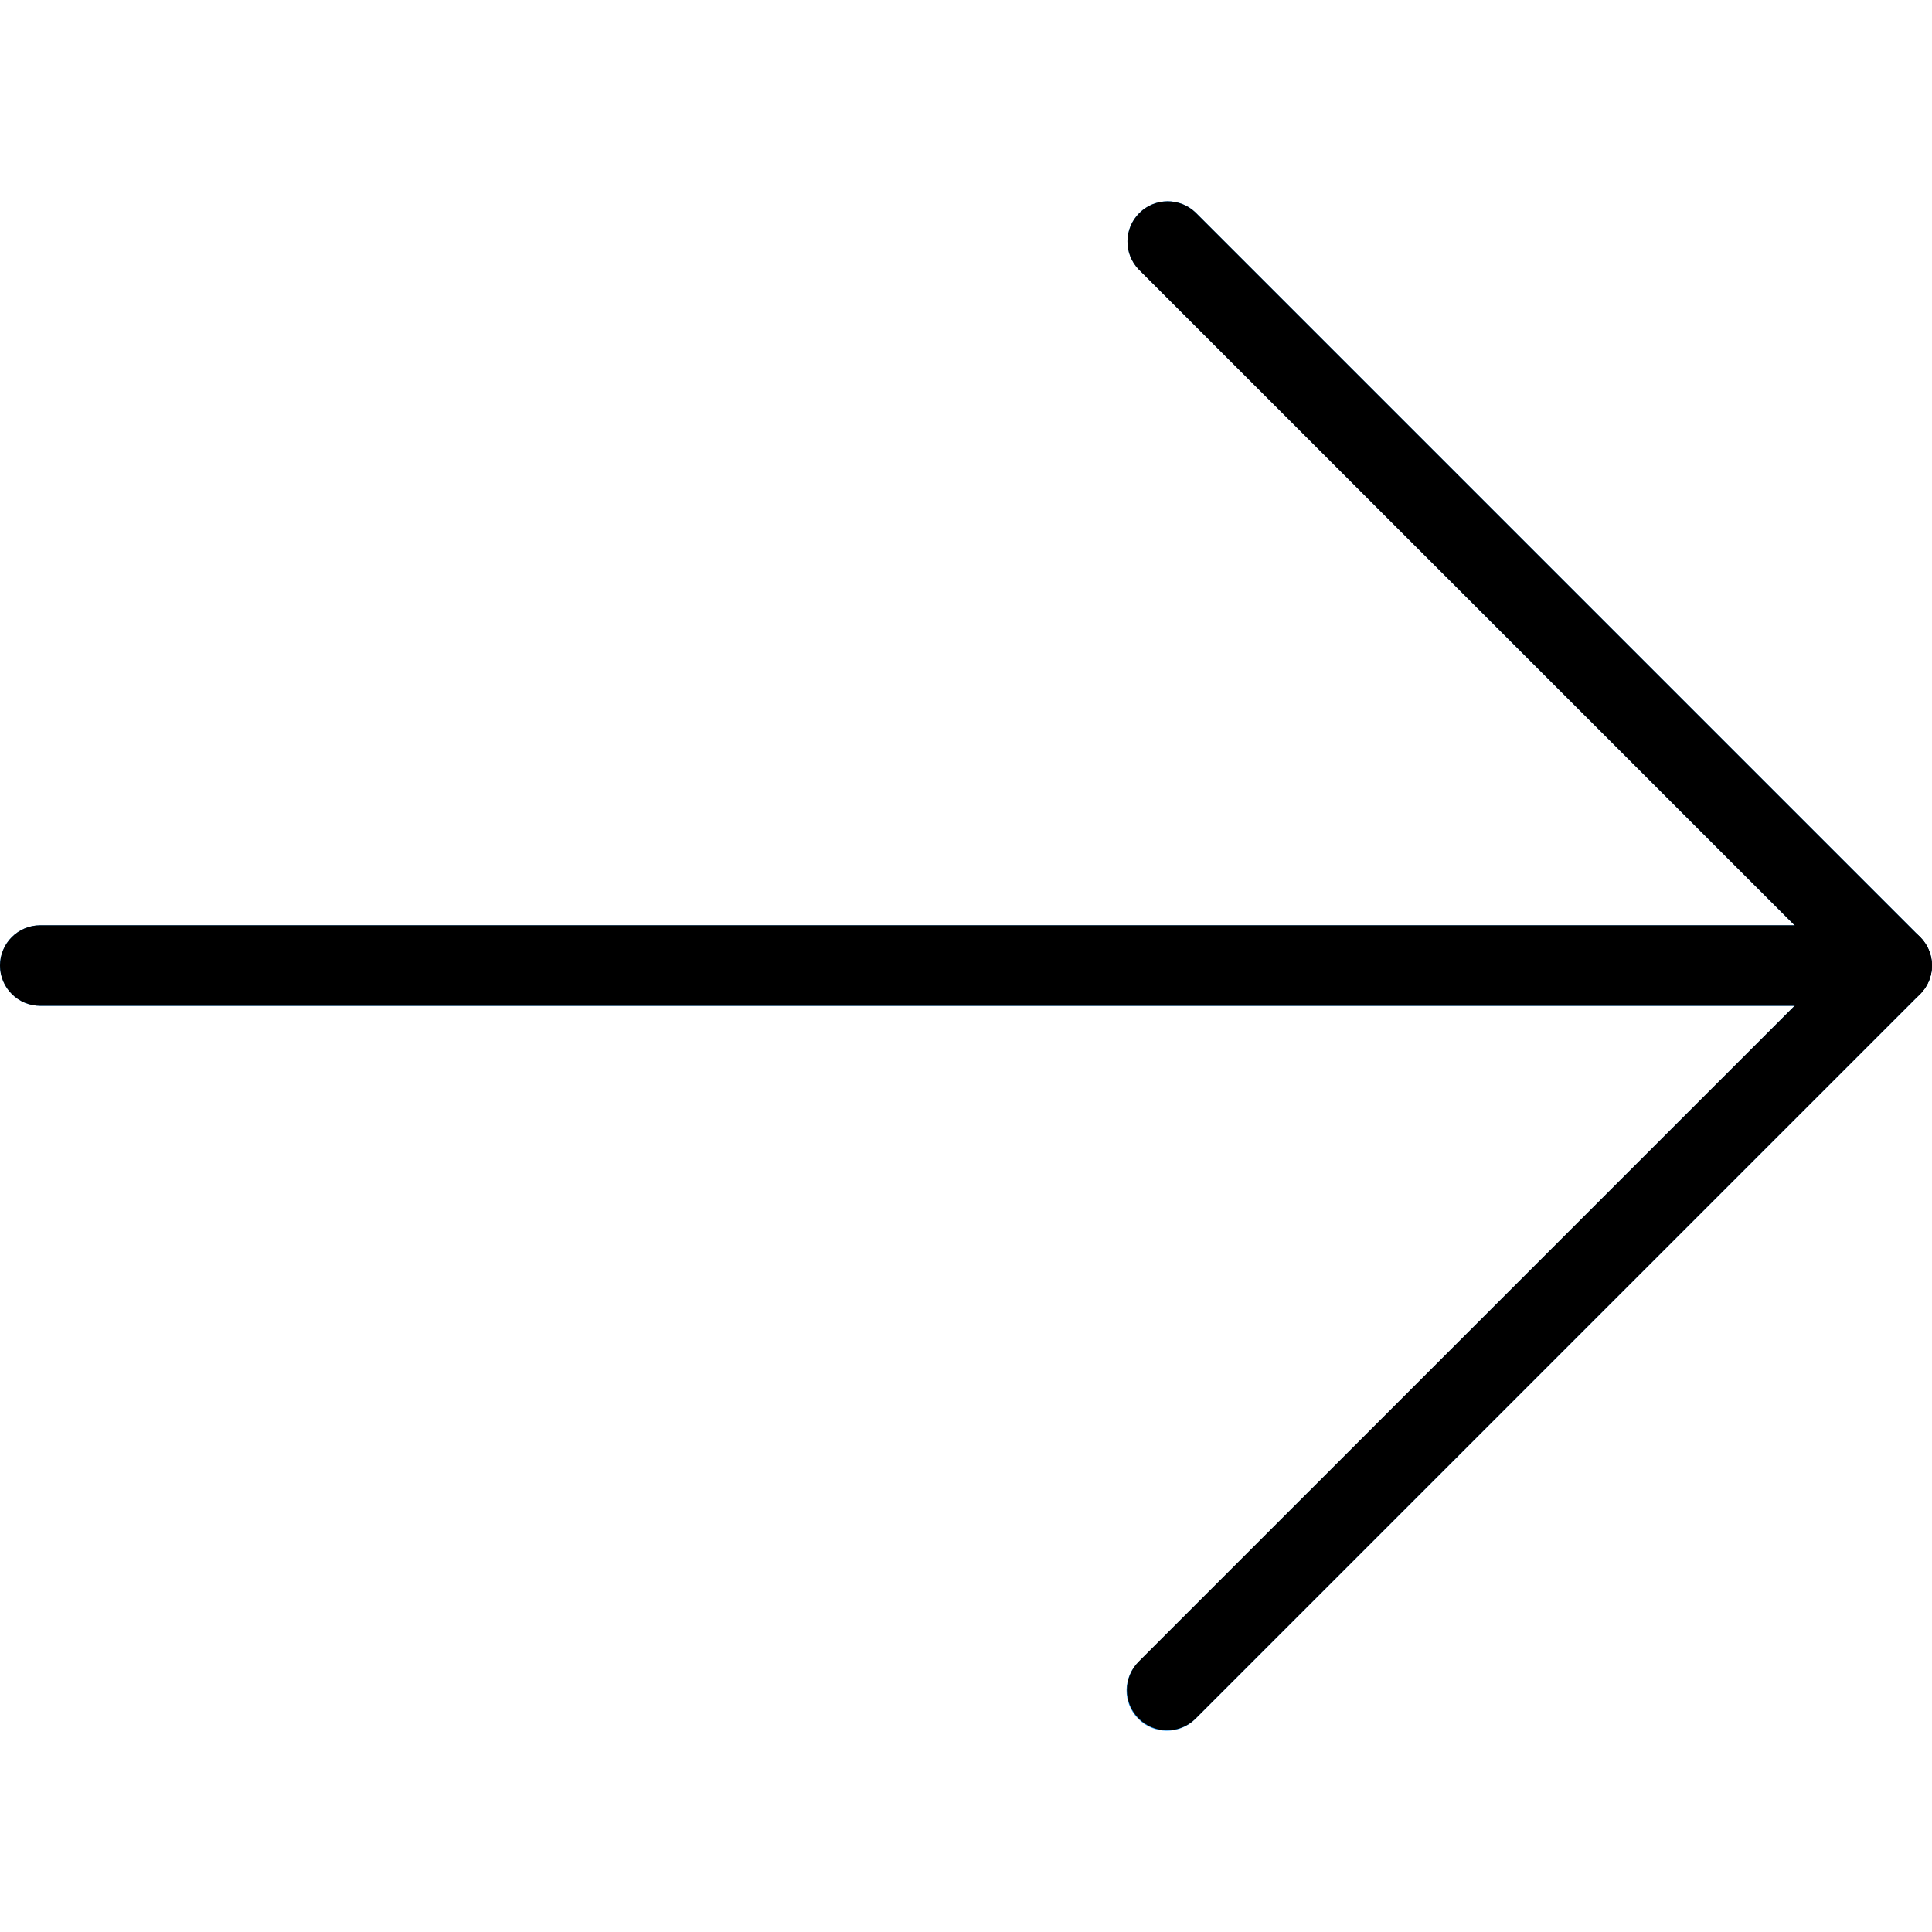
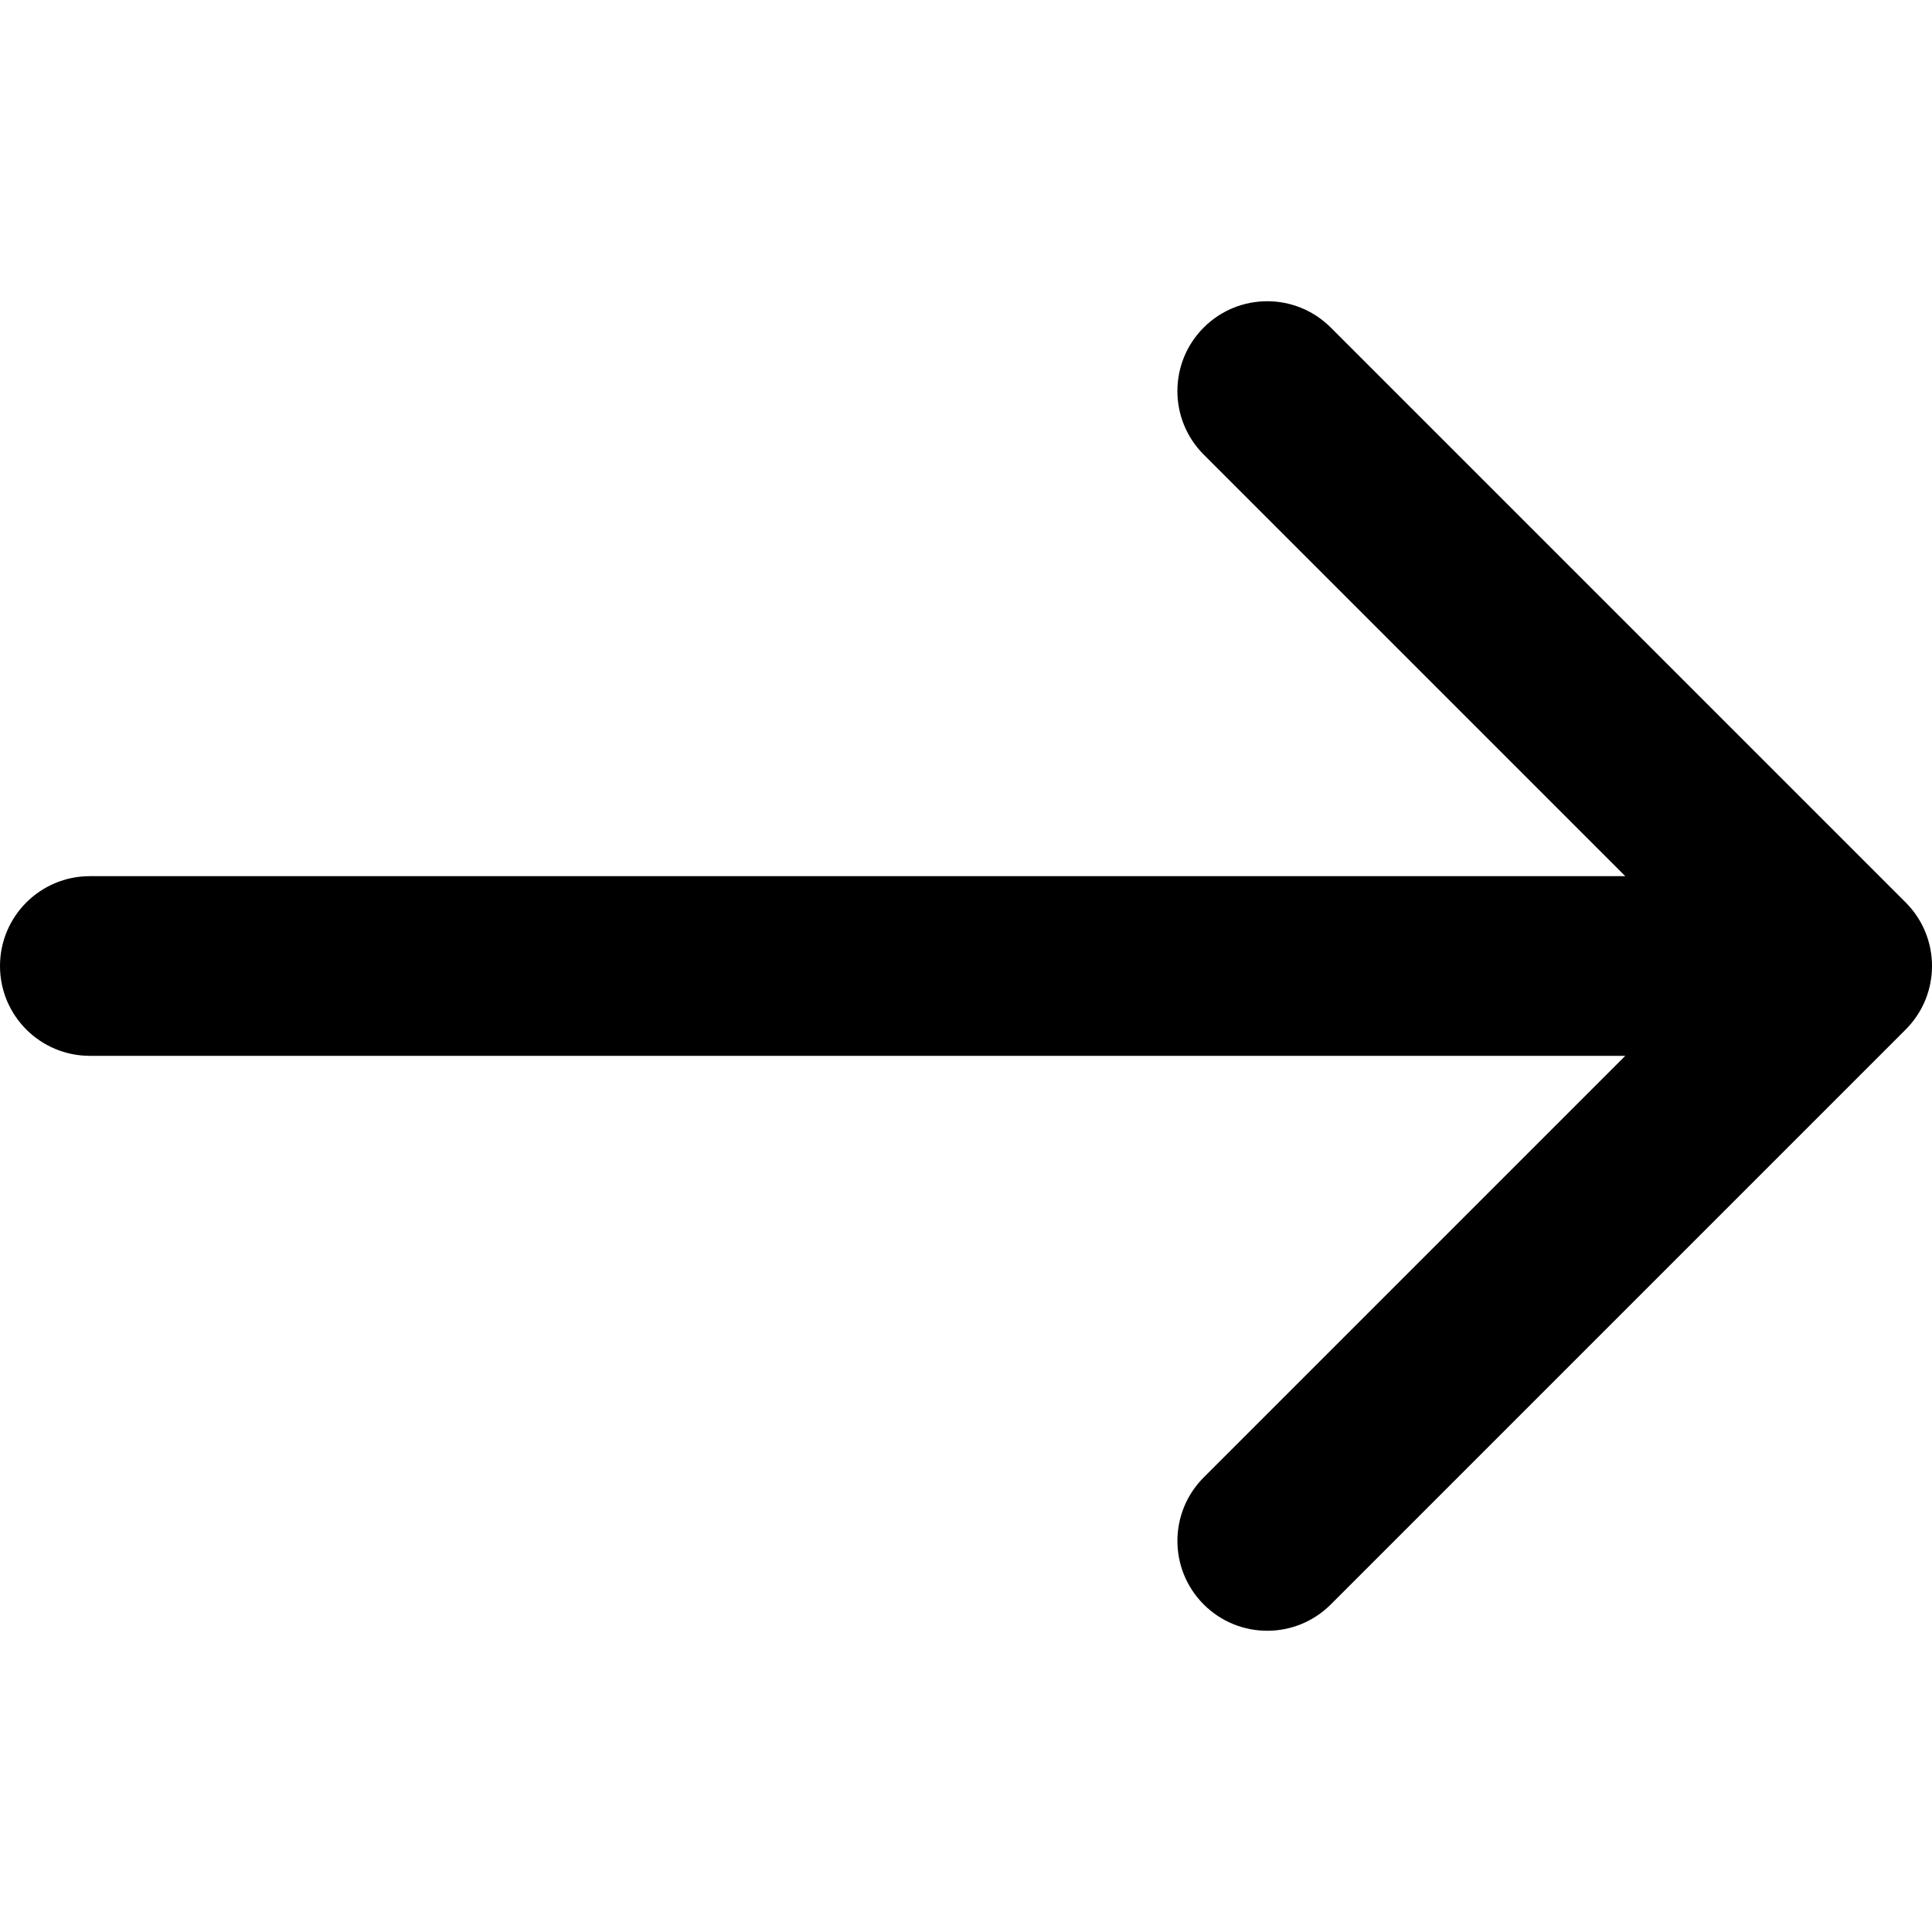
- <svg xmlns="http://www.w3.org/2000/svg" version="1.1" id="Capa_1" x="0px" y="0px" viewBox="0 0 512 512" style="enable-background:new 0 0 512 512;" xml:space="preserve">
-   <path style="fill:#2196F3;" d="M511.189,259.954c1.649-3.989,0.731-8.579-2.325-11.627l-192-192  c-4.237-4.093-10.99-3.975-15.083,0.262c-3.992,4.134-3.992,10.687,0,14.82l173.803,173.803H10.667  C4.776,245.213,0,249.989,0,255.88c0,5.891,4.776,10.667,10.667,10.667h464.917L301.803,440.328  c-4.237,4.093-4.355,10.845-0.262,15.083c4.093,4.237,10.845,4.354,15.083,0.262c0.089-0.086,0.176-0.173,0.262-0.262l192-192  C509.872,262.42,510.655,261.246,511.189,259.954z" />
-   <path d="M309.333,458.546c-5.891,0.011-10.675-4.757-10.686-10.648c-0.005-2.84,1.123-5.565,3.134-7.571L486.251,255.88  L301.781,71.432c-4.093-4.237-3.975-10.99,0.262-15.083c4.134-3.992,10.687-3.992,14.82,0l192,192  c4.164,4.165,4.164,10.917,0,15.083l-192,192C314.865,457.426,312.157,458.546,309.333,458.546z" />
-   <path d="M501.333,266.546H10.667C4.776,266.546,0,261.771,0,255.88c0-5.891,4.776-10.667,10.667-10.667h490.667  c5.891,0,10.667,4.776,10.667,10.667C512,261.771,507.224,266.546,501.333,266.546z" />
+ <svg xmlns="http://www.w3.org/2000/svg" version="1.1" id="Capa_1" x="0px" y="0px" width="268.832px" height="268.832px" viewBox="0 0 268.832 268.832" style="enable-background:new 0 0 268.832 268.832;" xml:space="preserve">
+   <g>
+     <path d="M265.171,125.577l-80-80c-4.881-4.881-12.797-4.881-17.678,0c-4.882,4.882-4.882,12.796,0,17.678l58.661,58.661H12.5   c-6.903,0-12.5,5.597-12.5,12.5c0,6.902,5.597,12.5,12.5,12.5h213.654l-58.659,58.661c-4.882,4.882-4.882,12.796,0,17.678   c2.44,2.439,5.64,3.661,8.839,3.661s6.398-1.222,8.839-3.661l79.998-80C270.053,138.373,270.053,130.459,265.171,125.577z" />
+   </g>
  <g>
</g>
  <g>
</g>
  <g>
</g>
  <g>
</g>
  <g>
</g>
  <g>
</g>
  <g>
</g>
  <g>
</g>
  <g>
</g>
  <g>
</g>
  <g>
</g>
  <g>
</g>
  <g>
</g>
  <g>
</g>
  <g>
</g>
</svg>
